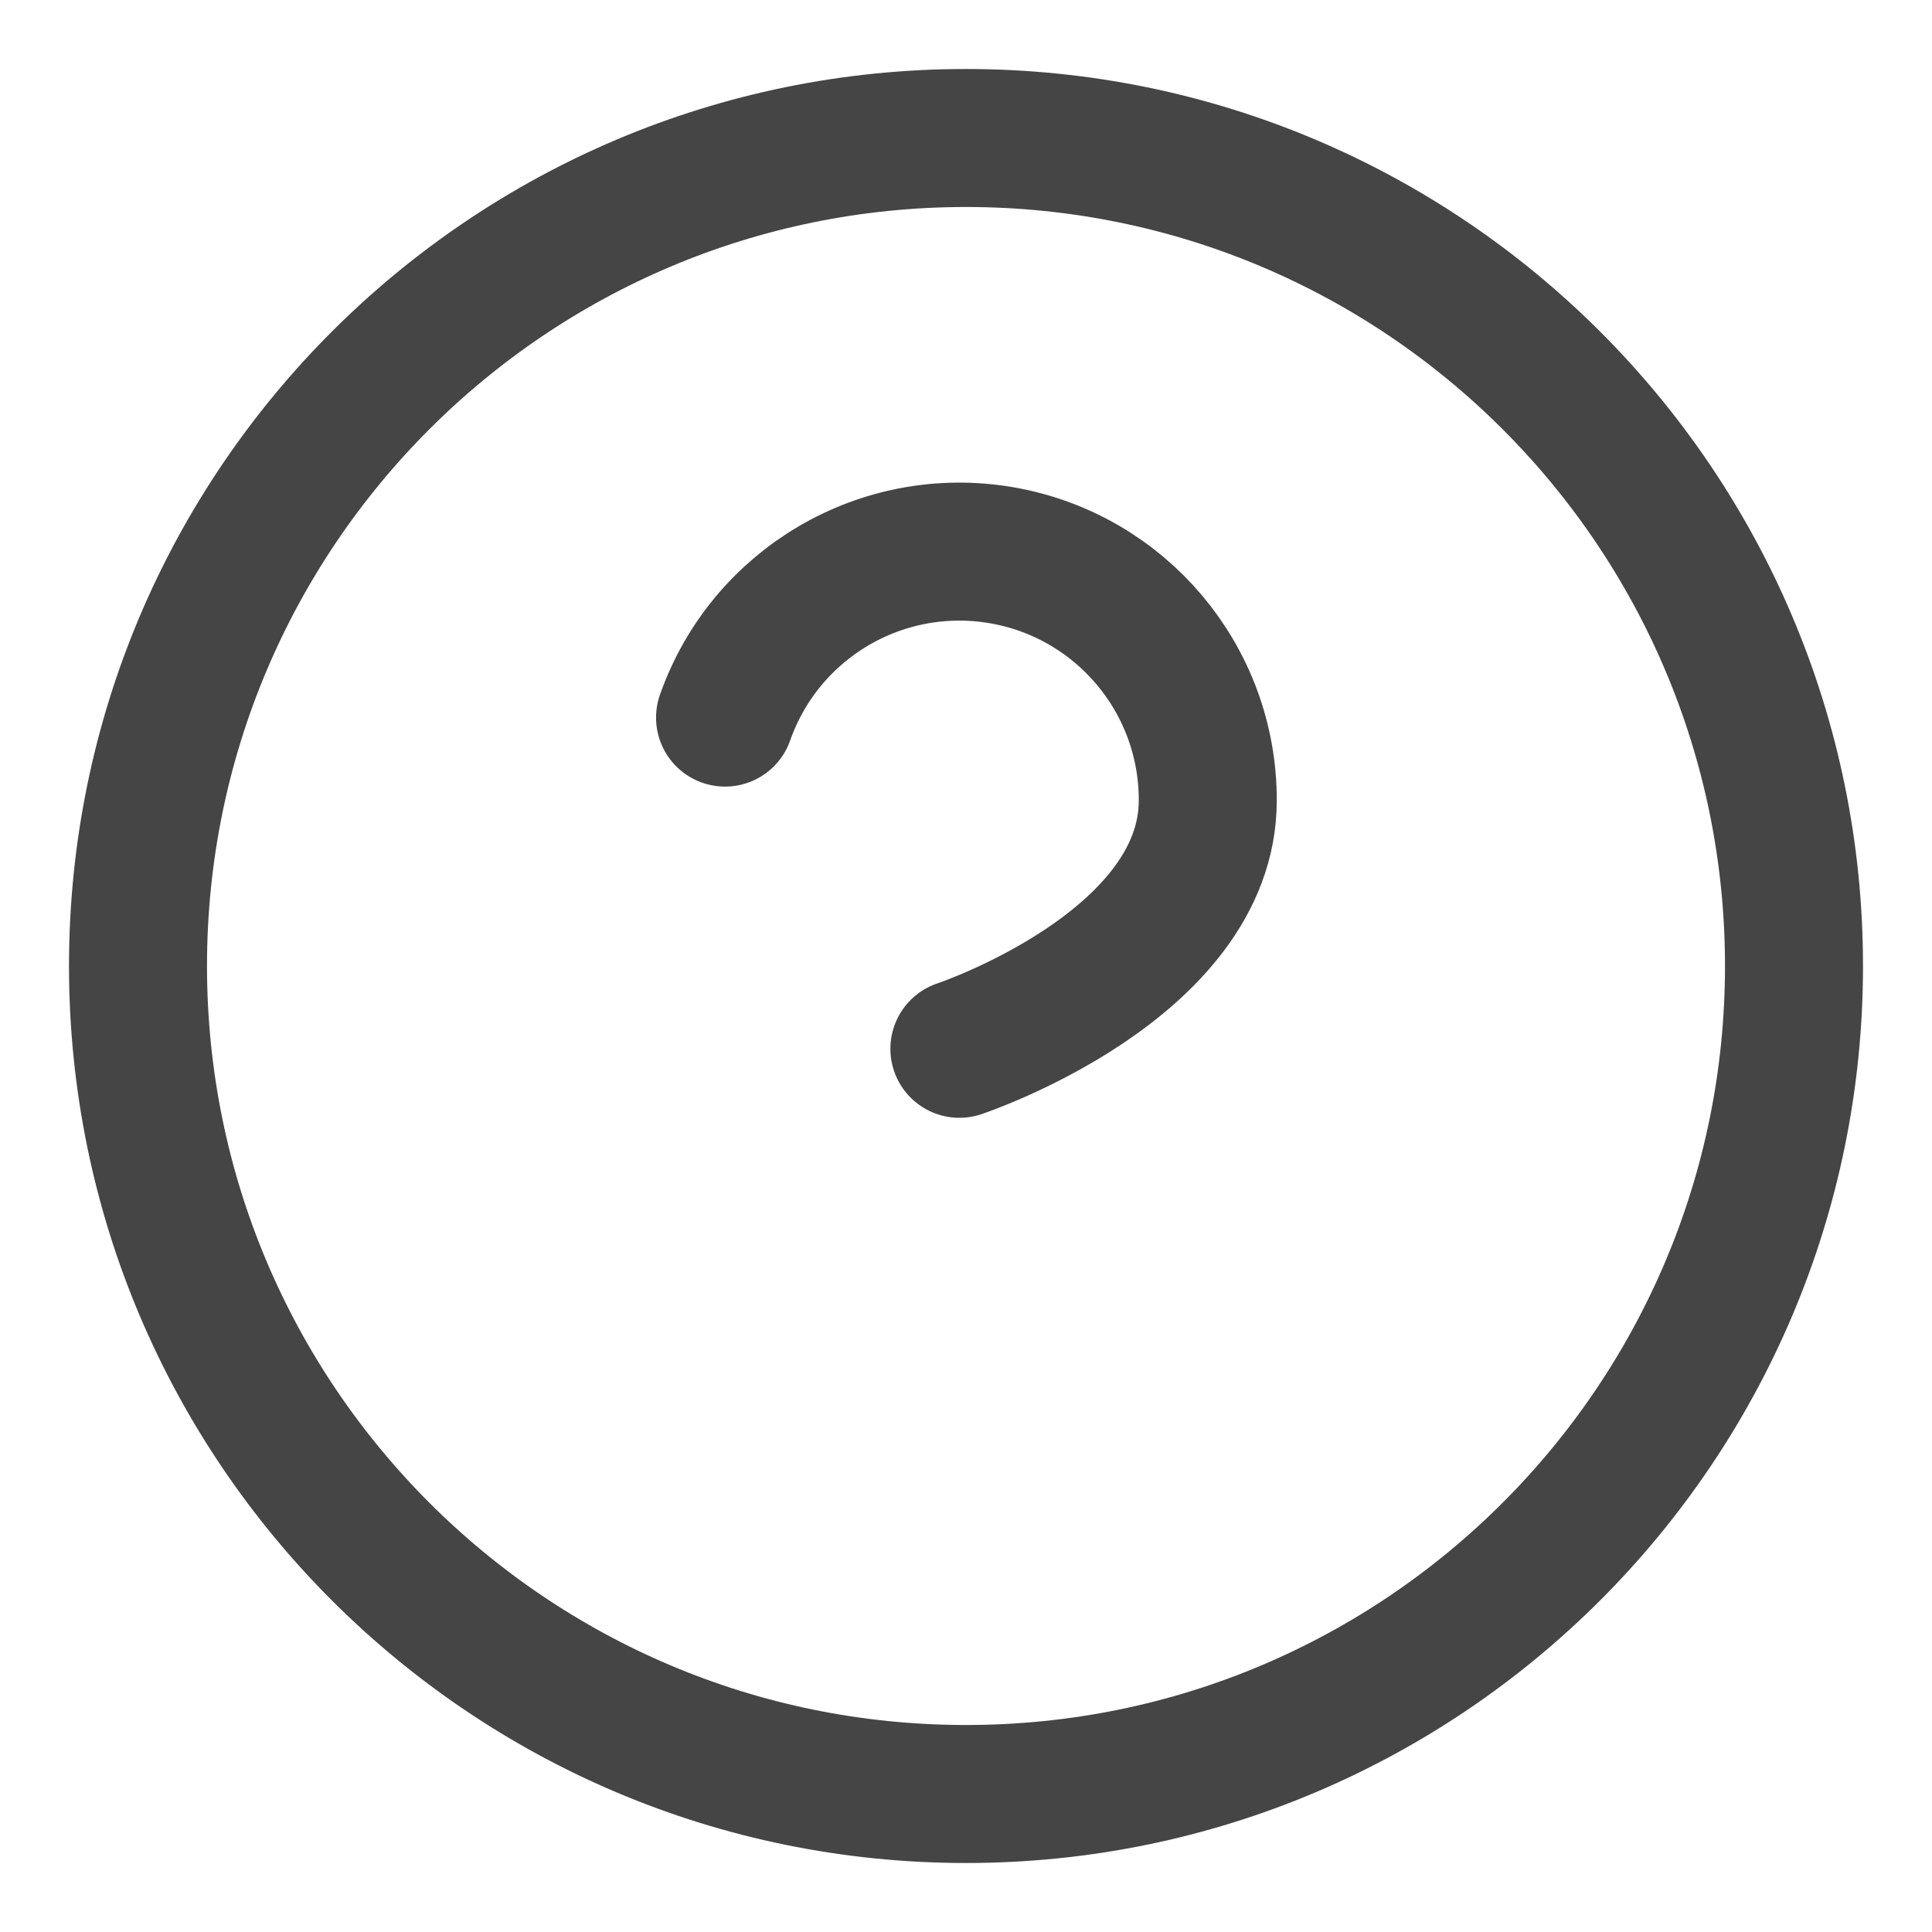
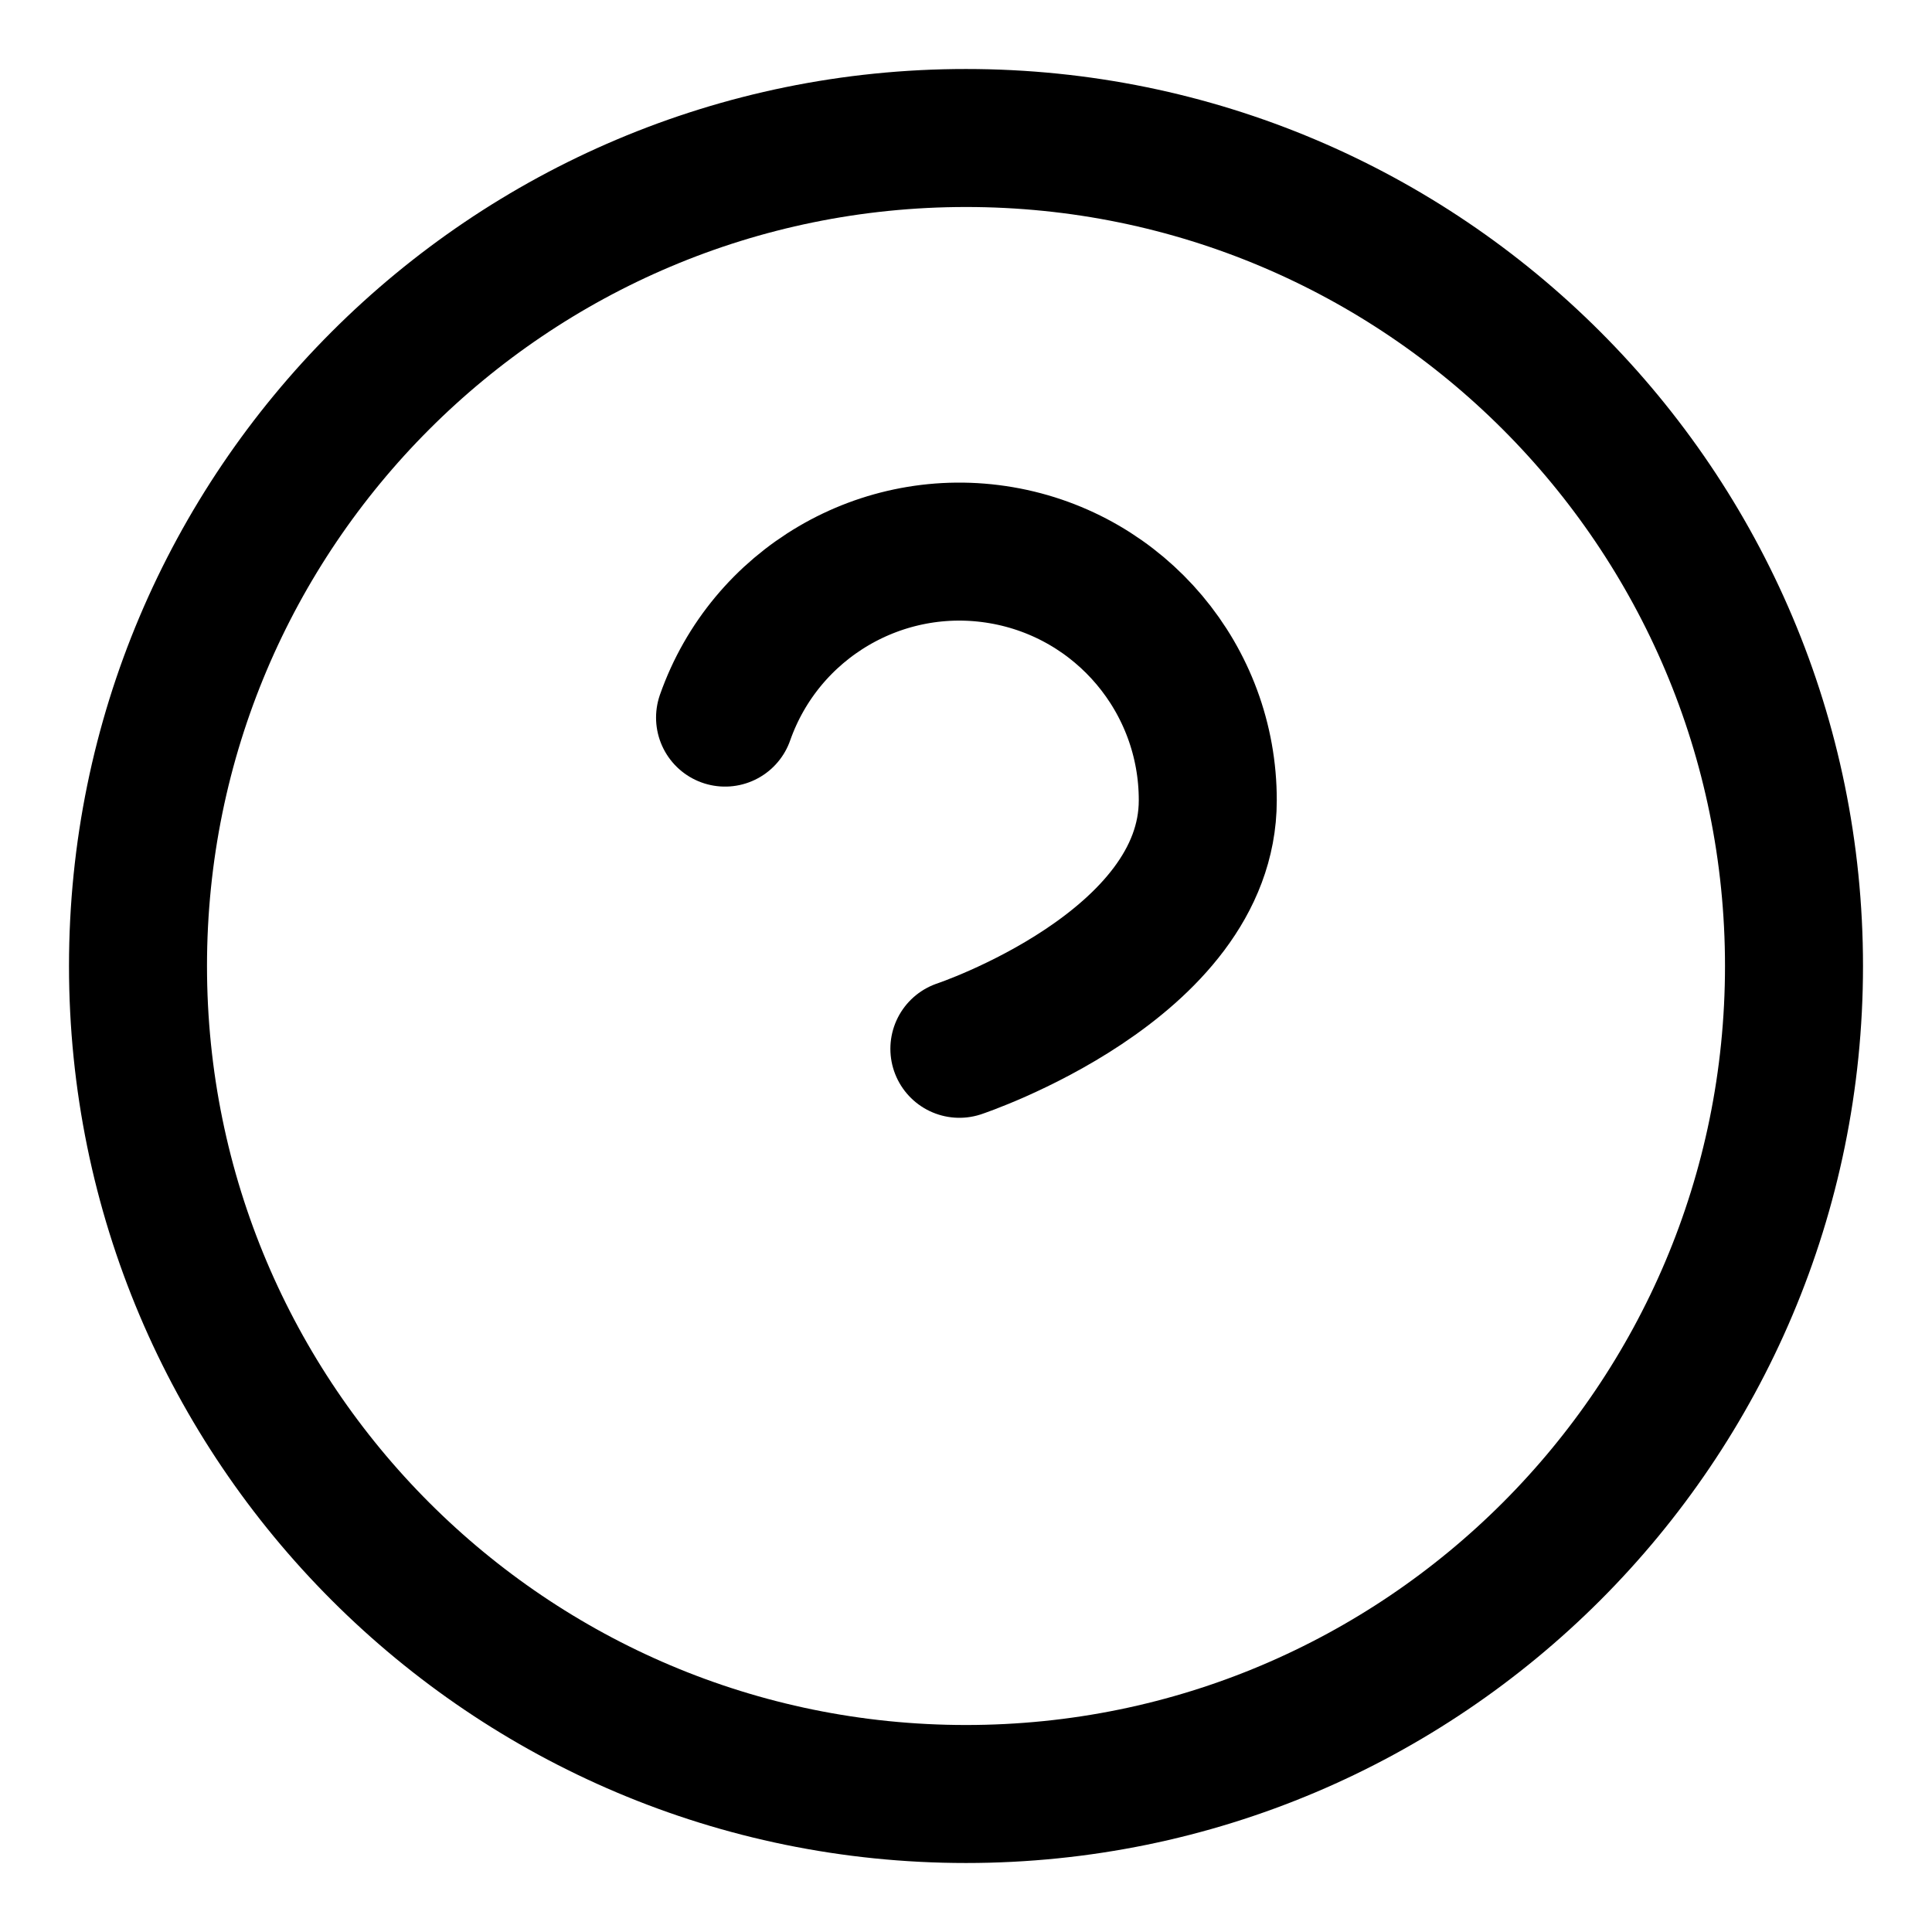
<svg xmlns="http://www.w3.org/2000/svg" width="14" height="14" viewBox="0 0 14 14">
-   <g fill="none" fill-rule="evenodd" stroke="#454545" stroke-linecap="round" stroke-linejoin="round" transform="translate(1 1)">
+   <g fill="none" fill-rule="evenodd" stroke="currentColor" stroke-linecap="round" stroke-linejoin="round" transform="translate(1 1)">
    <circle cx="6" cy="6" r="6" />
    <path d="M4.254 4.2a1.8 1.8 0 0 1 3.498.6c0 1.2-1.8 1.8-1.8 1.8M6 8.991" />
  </g>
</svg>
